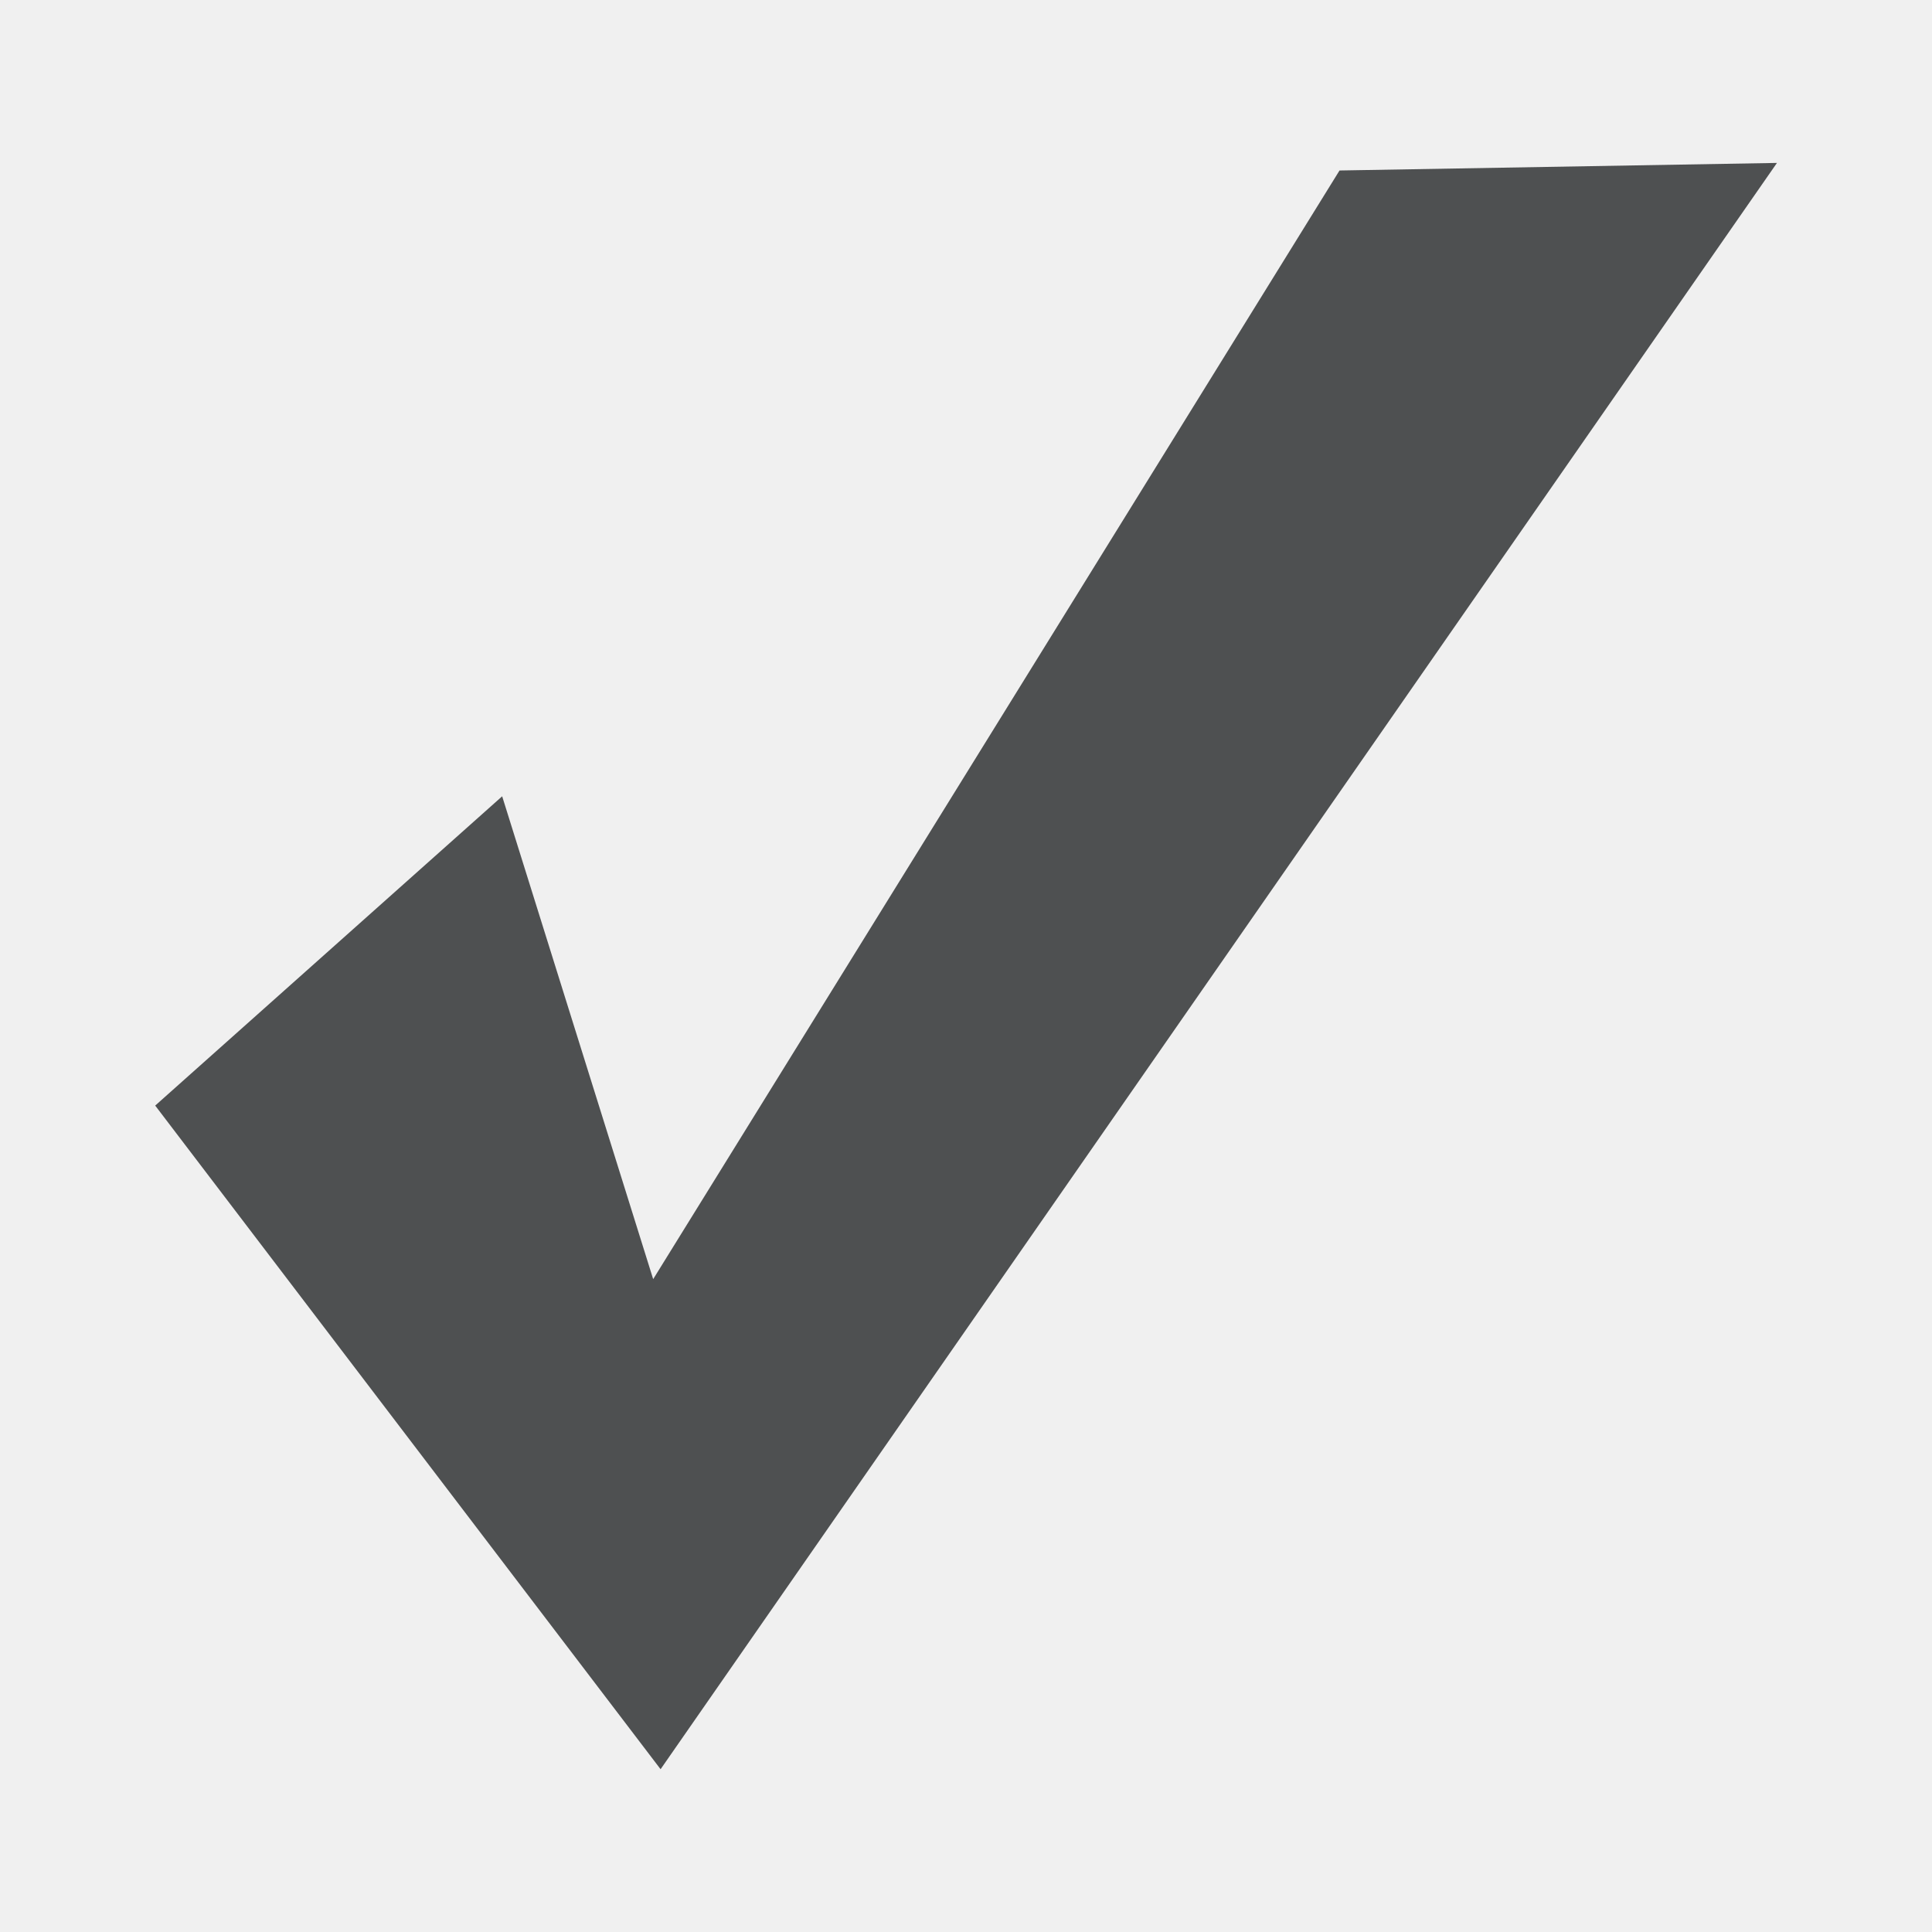
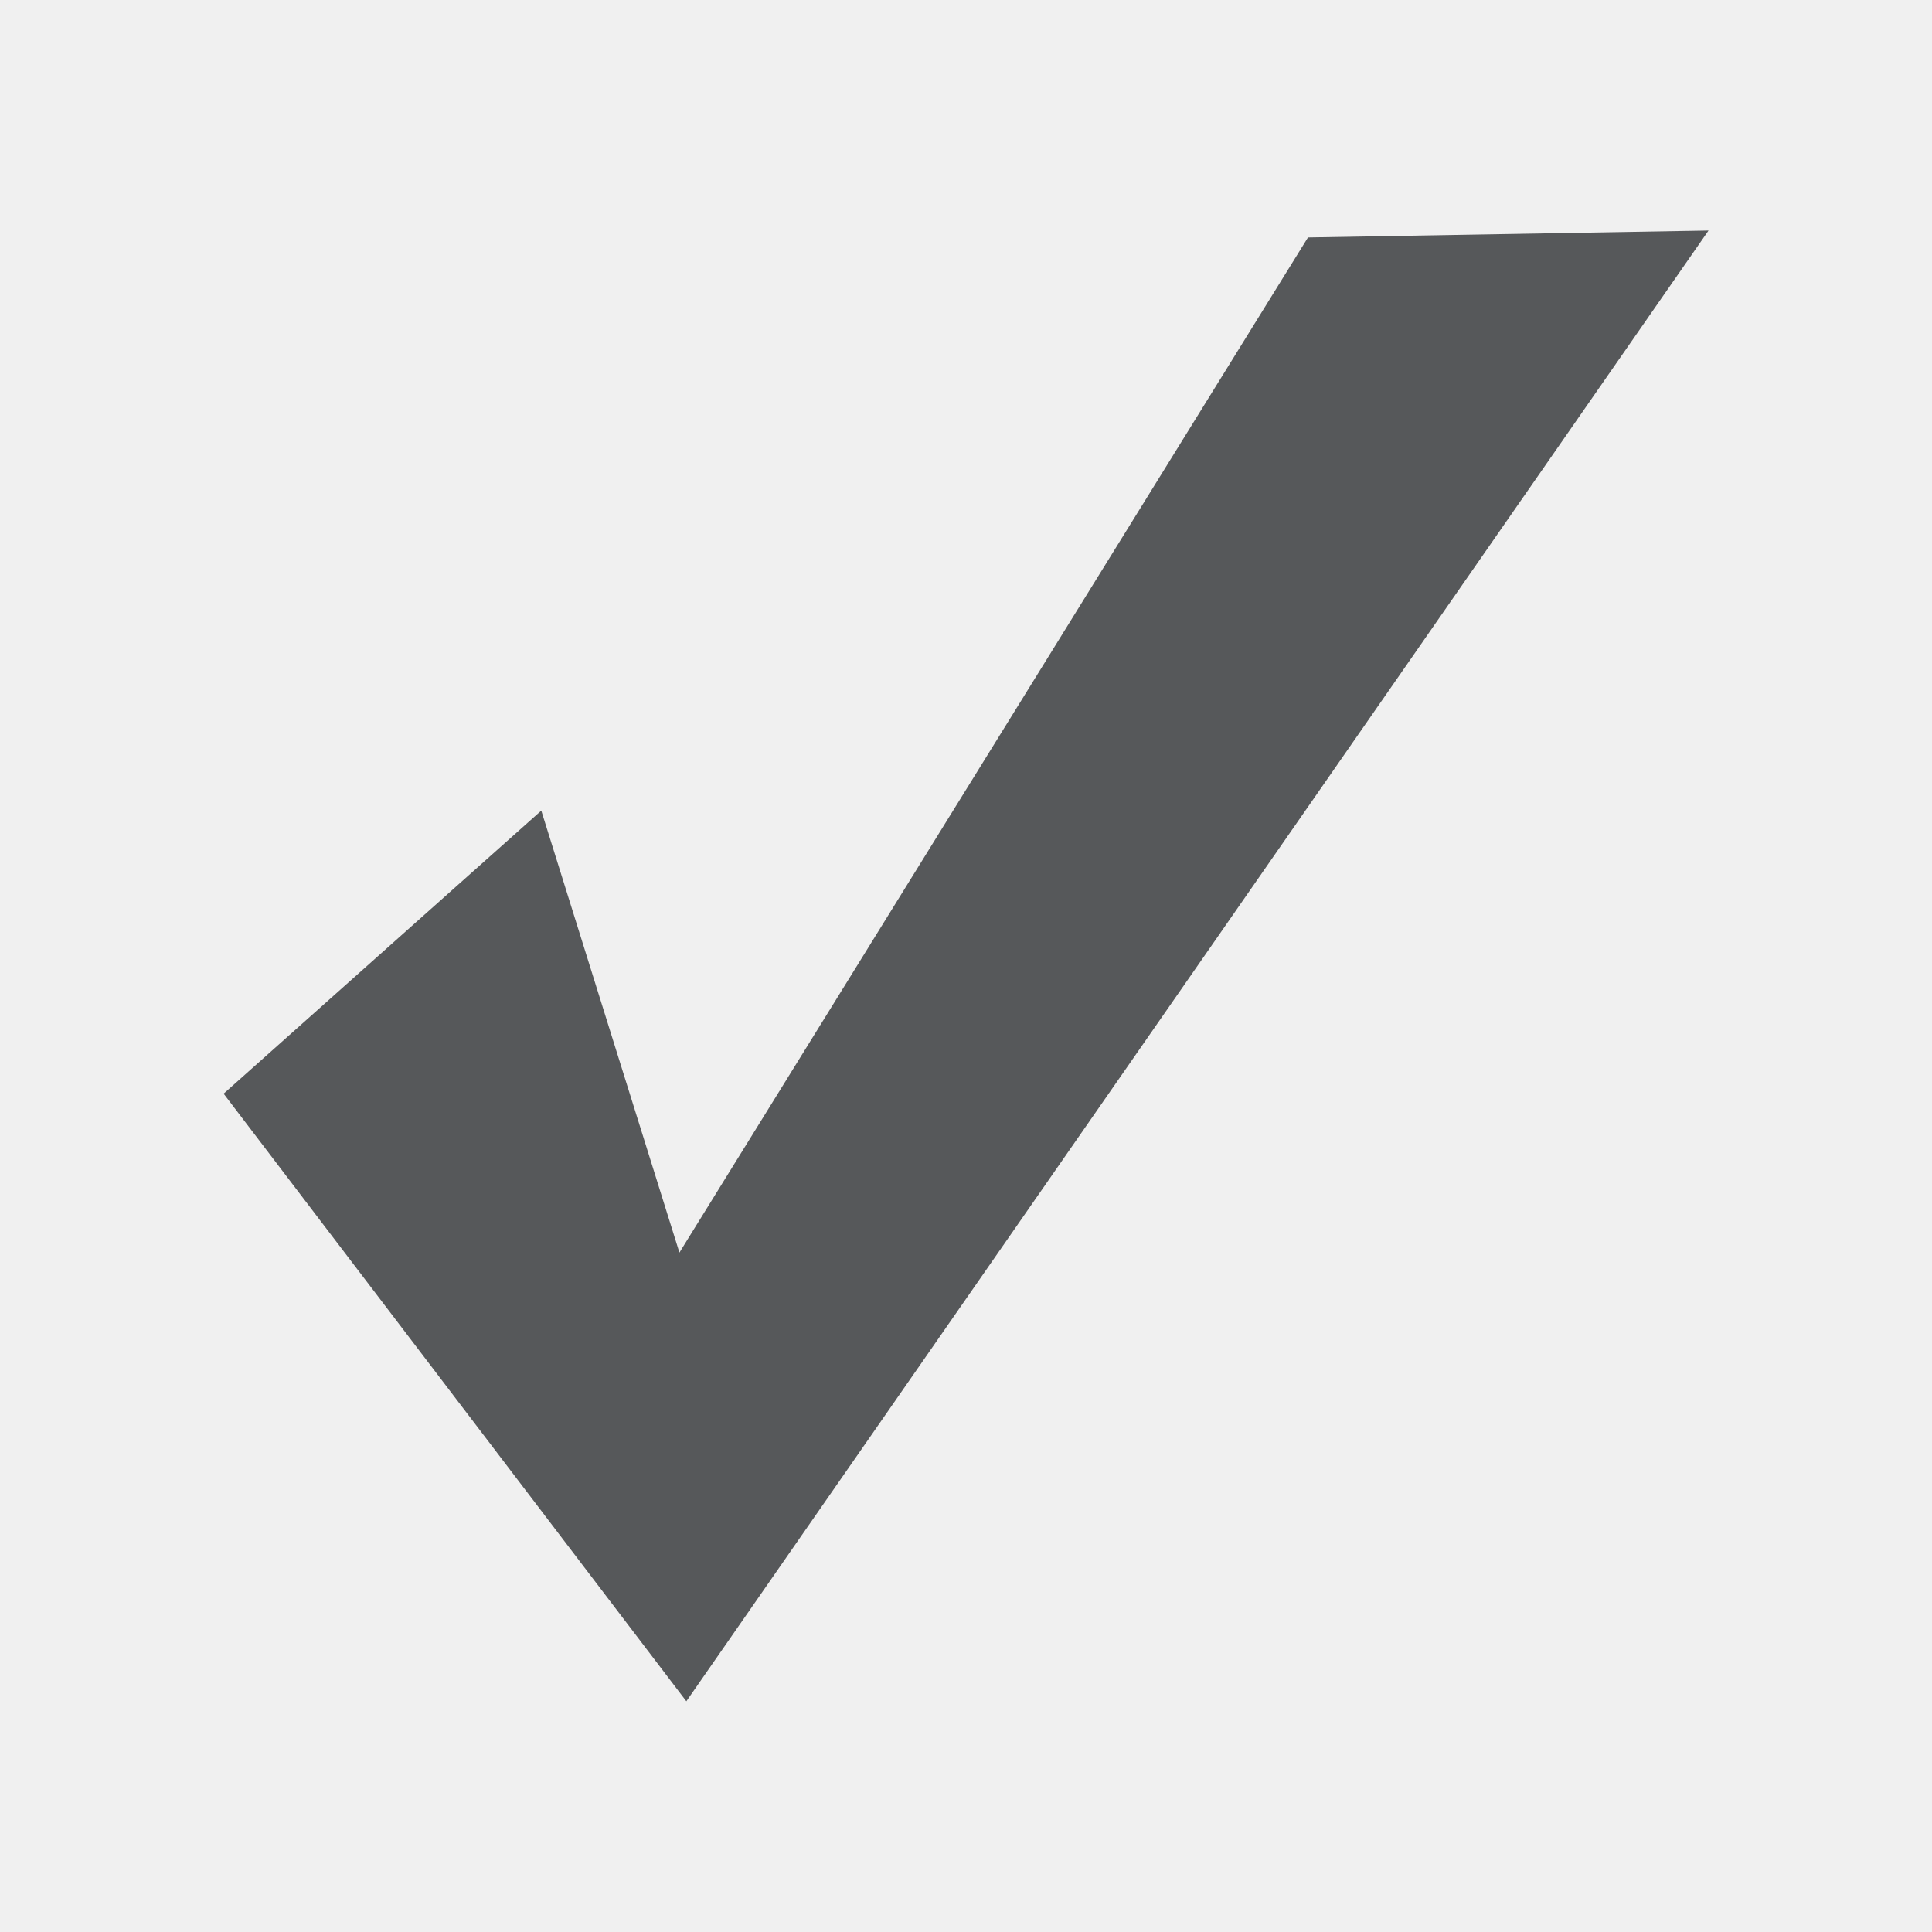
<svg xmlns="http://www.w3.org/2000/svg" xmlns:xlink="http://www.w3.org/1999/xlink" width="12" height="12" id="svg2" version="1.1">
  <defs id="defs4">
    <linearGradient id="linearGradient3944">
      <stop style="stop-color:#eae8e8;stop-opacity:1;" offset="0" id="stop3946" />
      <stop style="stop-color:#cdcdcd;stop-opacity:1;" offset="1" id="stop3948" />
    </linearGradient>
    <linearGradient id="linearGradient3763">
      <stop style="stop-color:#707a80;stop-opacity:1;" offset="0" id="stop3765" />
      <stop style="stop-color:#60696e;stop-opacity:1;" offset="1" id="stop3767" />
    </linearGradient>
    <linearGradient id="linearGradient3755">
      <stop style="stop-color:#000000;stop-opacity:1;" offset="0" id="stop3757" />
      <stop style="stop-color:#ffffff;stop-opacity:0.055;" offset="1" id="stop3759" />
    </linearGradient>
    <linearGradient xlink:href="#linearGradient3763" id="linearGradient3769" x1="5.066" y1="1.729" x2="5.066" y2="8.027" gradientUnits="userSpaceOnUse" />
    <linearGradient xlink:href="#linearGradient3763-5" id="linearGradient3769-0" x1="4.981" y1="1.729" x2="4.981" y2="9.089" gradientUnits="userSpaceOnUse" />
    <linearGradient id="linearGradient3763-5">
      <stop style="stop-color:#040404;stop-opacity:1;" offset="0" id="stop3765-5" />
      <stop style="stop-color:#1f1f1f;stop-opacity:1;" offset="1" id="stop3767-7" />
    </linearGradient>
+     <linearGradient xlink:href="#linearGradient3944" id="linearGradient3950" x1="4.192" y1="1043.347" x2="6.207" y2="1047.387" gradientUnits="userSpaceOnUse" gradientTransform="matrix(0.916868,0,0,0.9088817,0.4987904,95.29719)" />
    <linearGradient xlink:href="#linearGradient3944" id="linearGradient3016" gradientUnits="userSpaceOnUse" gradientTransform="matrix(0.916868,0,0,0.9088817,0.4987904,95.29719)" x1="4.192" y1="1043.347" x2="6.207" y2="1047.387" />
+     <linearGradient xlink:href="#linearGradient4064" id="linearGradient4070" x1="4" y1="6" x2="7" y2="10" gradientUnits="userSpaceOnUse" />
    <linearGradient id="linearGradient4064">
-       <stop style="stop-color:#000000;stop-opacity:1;" offset="0" id="stop4066" />
-       <stop style="stop-color:#000000;stop-opacity:0;" offset="1" id="stop4068" />
+       <stop style="stop-color:#ffffff;stop-opacity:0;" offset="0" id="stop4066" />
+       <stop style="stop-color:#ffffff;stop-opacity:1;" offset="1" id="stop4068" />
    </linearGradient>
-     <linearGradient xlink:href="#linearGradient4064" id="linearGradient3809" gradientUnits="userSpaceOnUse" x1="6.325" y1="9.342" x2="7.203" y2="10.116" gradientTransform="matrix(0.9275817,0,0,0.9275817,-13.84653,1037.863)" />
+     <linearGradient xlink:href="#linearGradient4064" id="linearGradient3809" gradientUnits="userSpaceOnUse" x1="6.325" y1="9.342" x2="7.087" y2="10.203" gradientTransform="matrix(0.9275817,0,0,0.9275817,12.32598,1037.567)" />
+     <linearGradient id="linearGradient4064-8">
+       <stop style="stop-color:#000000;stop-opacity:1;" offset="0" id="stop4066-5" />
+       <stop style="stop-color:#000000;stop-opacity:0;" offset="1" id="stop4068-3" />
+     </linearGradient>
+     <linearGradient xlink:href="#linearGradient4064-8" id="linearGradient3031" gradientUnits="userSpaceOnUse" x1="4" y1="6" x2="7" y2="10" gradientTransform="matrix(0.8493275,0,0,0.8493275,-13.35527,1039.244)" />
  </defs>
  <g id="layer1" transform="translate(0,-1040.362)">
    <path style="opacity:0.32;fill:#000000;fill-opacity:1;stroke:#000000;stroke-opacity:1" id="path3753-3" d="m 8.918,5.293 c 0,1.936 -1.757,3.506 -3.925,3.506 -2.168,0 -3.925,-1.57 -3.925,-3.506 0,-1.936 1.757,-3.506 3.925,-3.506 2.168,0 3.925,1.57 3.925,3.506 z" transform="matrix(0.8979981,0,0,1.005367,-4.132536,1026.169)" />
    <path style="fill:url(#linearGradient3769);fill-opacity:1;stroke:#60696e;stroke-opacity:1" id="path3753" d="m 8.918,5.293 c 0,1.936 -1.757,3.506 -3.925,3.506 -2.168,0 -3.925,-1.57 -3.925,-3.506 0,-1.936 1.757,-3.506 3.925,-3.506 2.168,0 3.925,1.57 3.925,3.506 z" transform="matrix(0.8979981,0,0,1.005367,-13.27888,1029.227)" />
    <g id="g3012" transform="translate(13.04582,-4.123989)">
      <path id="path3762-6" d="m 9.7,1040.742 -6.219,5.659 -1.206,-2.226 -1.404,0.755 2.224,4.285 7.441,-7.461 z" style="opacity:0.299;fill:#000000;fill-opacity:1;stroke:#000000;stroke-width:0.469;stroke-linecap:butt;stroke-linejoin:miter;stroke-miterlimit:4;stroke-opacity:1;stroke-dasharray:none" />
      <path id="path3762" d="m 10.321,1041.138 -6.723,6.311 -1.304,-2.482 -1.518,0.841 2.404,4.777 8.044,-8.319 z" style="fill:#929292;fill-opacity:1;stroke:url(#linearGradient3016);stroke-width:0.552;stroke-linecap:butt;stroke-linejoin:miter;stroke-miterlimit:4;stroke-opacity:1;stroke-dasharray:none" />
    </g>
-     <path style="opacity:0.92;fill:#000000;fill-opacity:1;stroke:url(#linearGradient3809);stroke-width:0.928" d="m -9.307,1044.247 -2.155,1.889 3.139,4.054 6.934,-9.812 -2.717,0.046 -4.263,6.772 z" id="path3853-7" />
-     <path style="fill:#4e5051;fill-opacity:1;stroke:none" d="m 3.119,1045.308 -2.155,1.921 3.139,4.122 6.934,-9.977 -2.717,0.047 -4.263,6.886 z" id="path3853" />
+     <path style="opacity:0.92;fill:#ffffff;fill-opacity:0;stroke:url(#linearGradient3809);stroke-width:0.928" d="m 16.865,1043.951 -2.155,1.889 3.139,4.054 6.934,-9.812 -2.717,0.046 -4.263,6.772 z" id="path3853-7" />
+     <path style="fill:#131313;fill-opacity:1;stroke:none" d="m 15.41,1045.093 -2.155,1.921 3.139,4.122 6.934,-9.977 -2.717,0.047 -4.263,6.886 z" id="path3853" />
+     <path style="opacity:0.92;fill:#000000;fill-opacity:1;stroke:url(#linearGradient3031);stroke-width:0.849" d="m -9.199,1045.09 -1.973,1.729 2.874,3.712 6.349,-8.984 -2.488,0.042 -3.904,6.2 z" id="path3853-7-6" />
+     <path style="fill:#56585a;fill-opacity:1;stroke:none" d="m 3.362,1045.397 -1.973,1.758 2.874,3.774 6.349,-9.135 -2.488,0.043 -3.904,6.305 z" id="path3853-4" />
  </g>
</svg>
